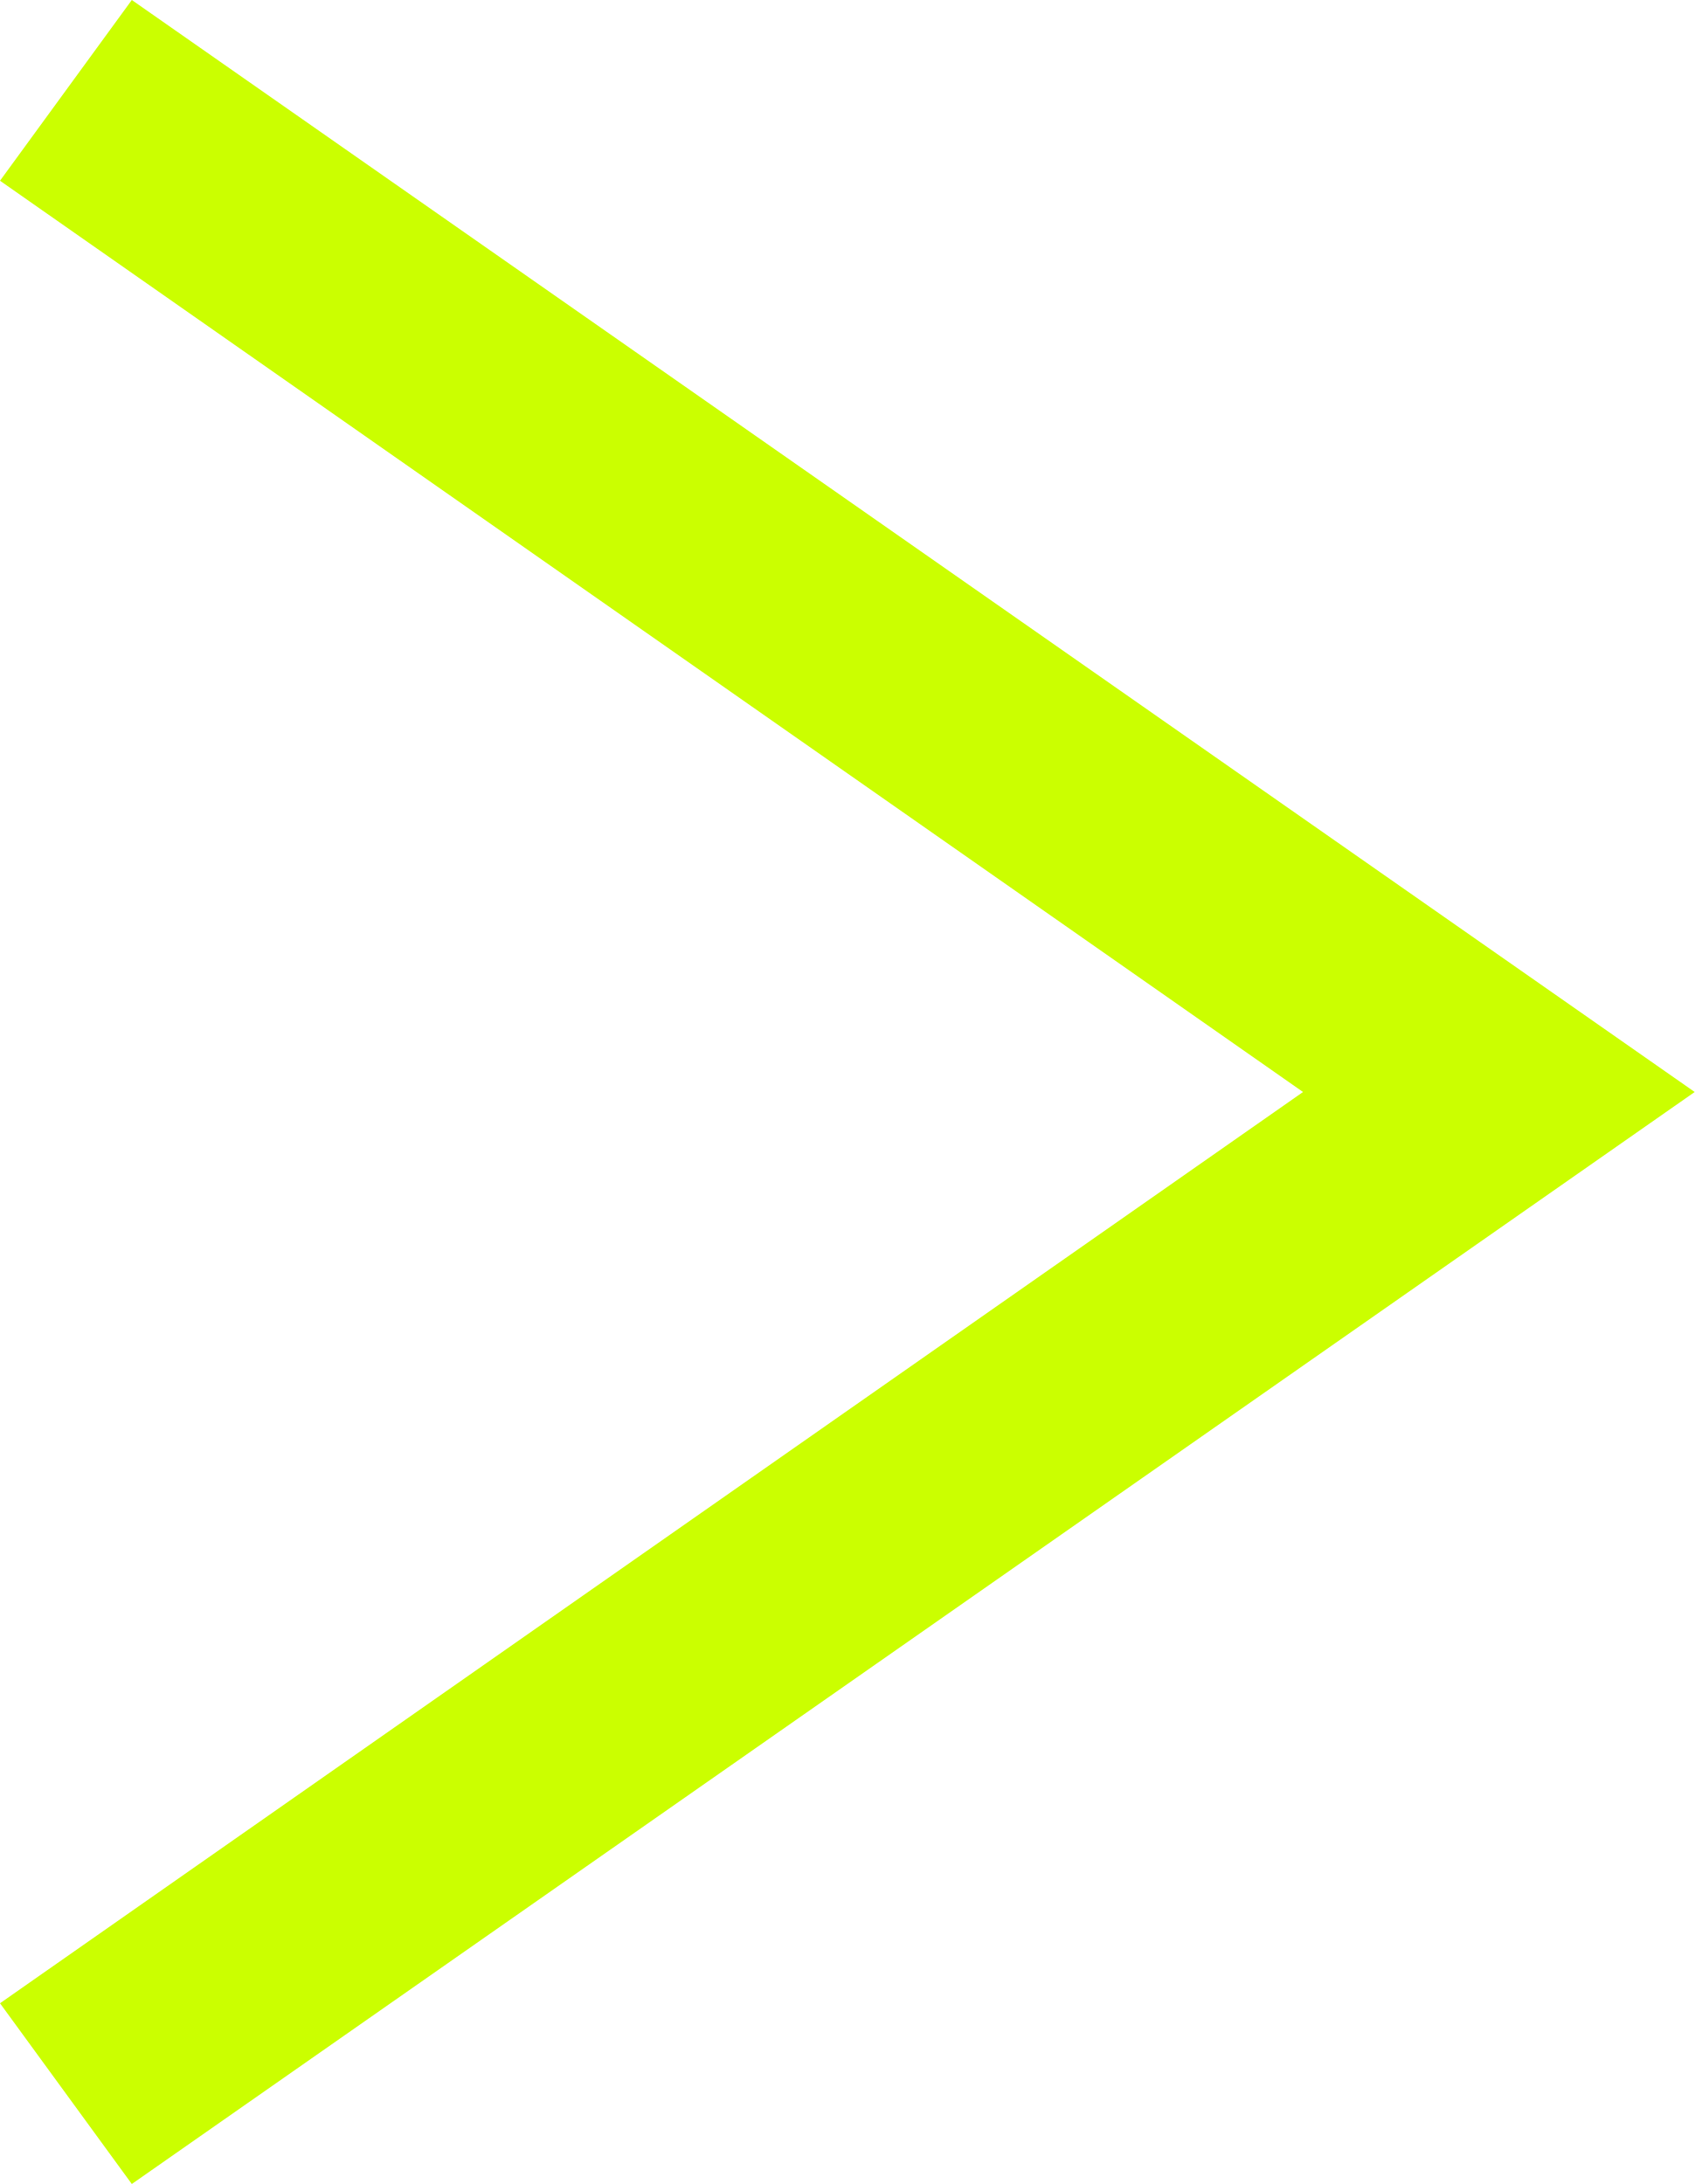
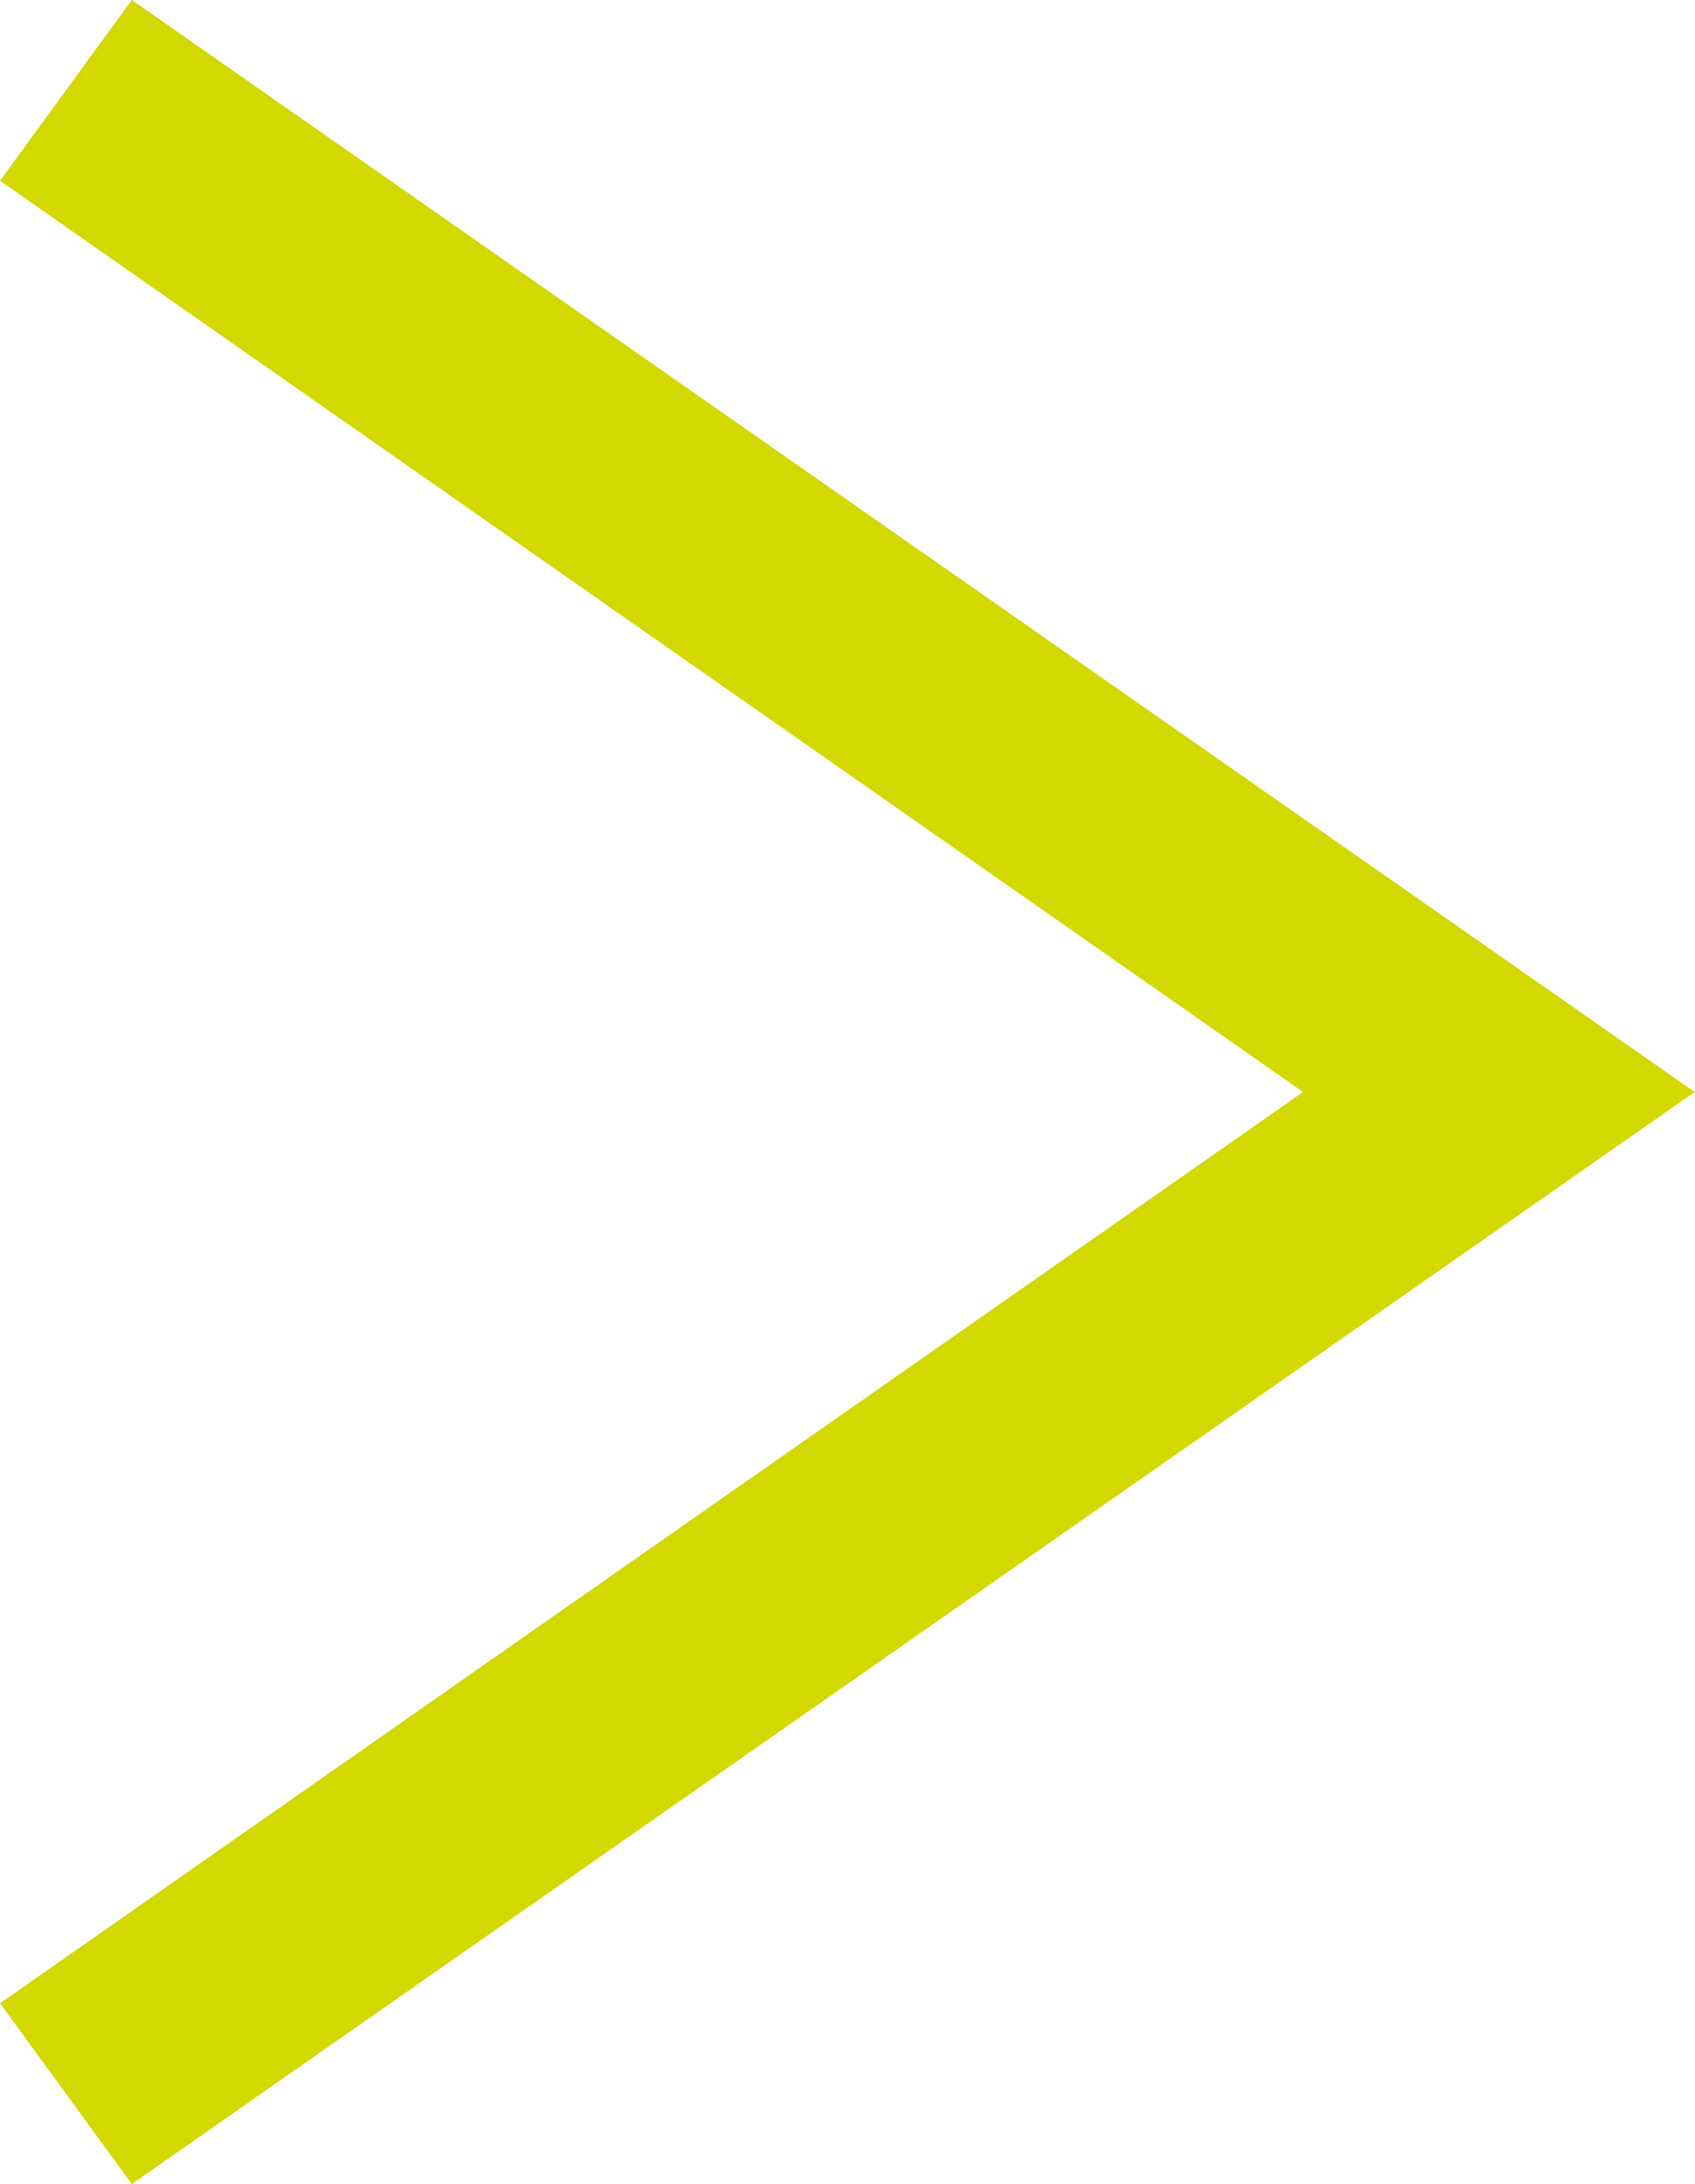
<svg xmlns="http://www.w3.org/2000/svg" id="Layer_1" version="1.1" viewBox="0 0 45 58">
  <defs>
    <style>
      .st0 {
-         fill: #cbff00;
+         fill: #D3D800;
        fill-rule: evenodd;
      }
    </style>
  </defs>
  <path class="st0" d="M3.5,0l41.5,29L3.5,58l-3.5-4.8,34.6-24.2L0,4.8,3.5,0Z" />
</svg>
